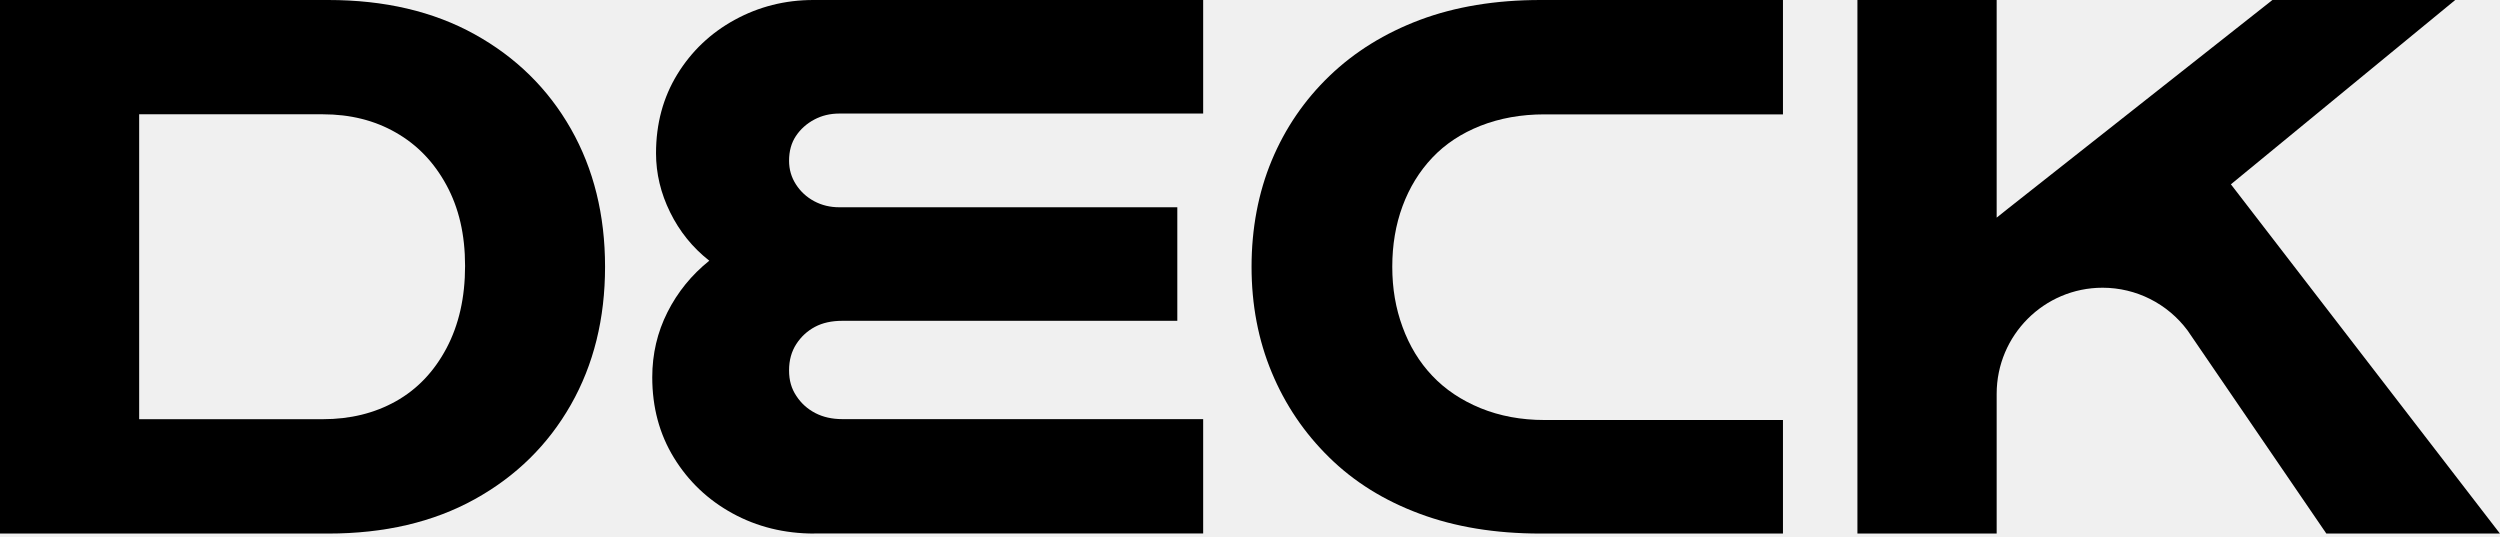
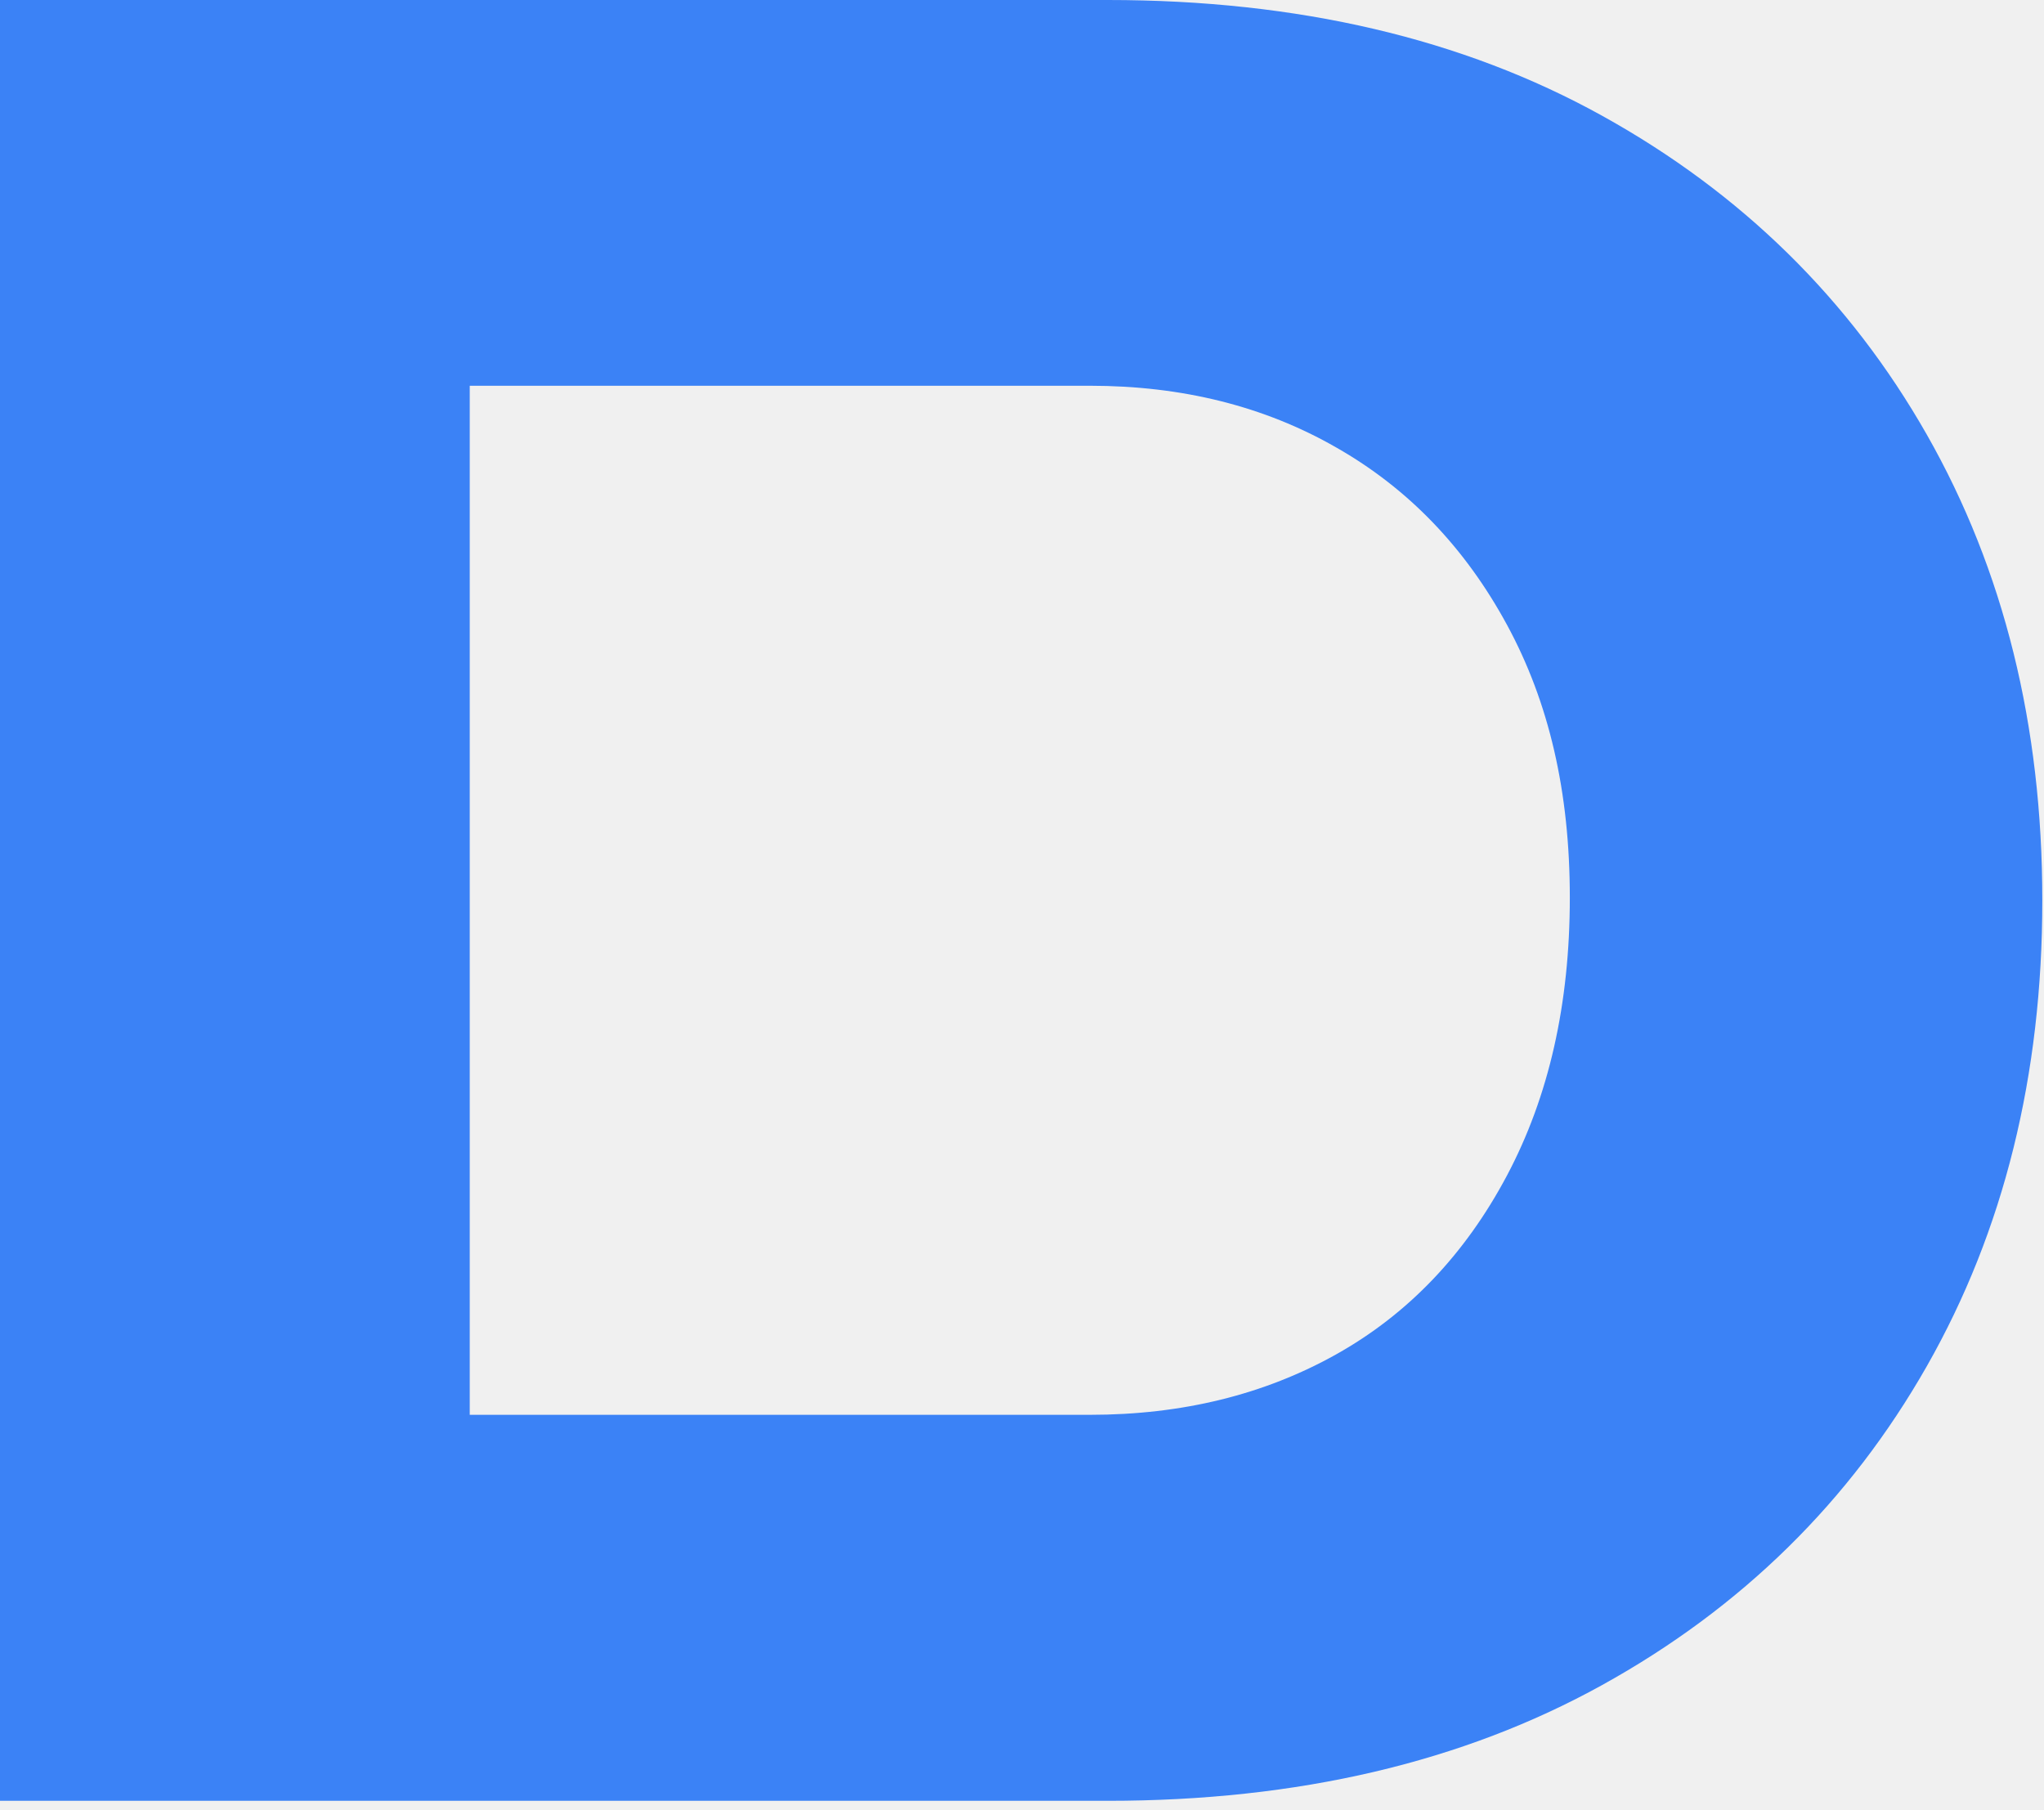
- <svg xmlns="http://www.w3.org/2000/svg" width="900" height="193" viewBox="0 0 900 193" fill="none">
-   <g clip-path="url(#clip0_4959_61593)">
-     <path d="M0 192.081V0H118.151C138.414 0 155.992 4.104 170.857 12.338C185.723 20.572 197.29 31.925 205.508 46.368C213.725 60.811 217.82 77.386 217.82 96.04C217.82 114.694 213.725 131.269 205.508 145.713C197.29 160.156 185.749 171.508 170.857 179.742C155.966 187.977 138.414 192.081 118.151 192.081H0ZM50.1 150.909H116.236C126.102 150.909 134.851 148.75 142.51 144.46C150.168 140.17 156.258 133.801 160.726 125.38C165.193 116.959 167.427 107.099 167.427 95.747C167.427 84.395 165.193 74.882 160.726 66.647C156.258 58.413 150.195 52.097 142.51 47.727C134.851 43.33 126.076 41.145 116.236 41.145H50.1V150.909Z" fill="#000000" />
-     <path d="M293.13 192.081C282.36 192.081 272.547 189.656 263.692 184.806C254.837 179.956 247.816 173.267 242.604 164.766C237.392 156.265 234.812 146.619 234.812 135.826C234.812 127.405 236.647 119.597 240.291 112.376C243.934 105.154 248.96 98.972 255.342 93.855C249.305 89.112 244.625 83.302 241.248 76.427C237.871 69.579 236.169 62.49 236.169 55.162C236.169 44.556 238.722 35.096 243.827 26.755C248.933 18.441 255.821 11.885 264.49 7.142C273.159 2.398 282.599 0 292.838 0H433.14V40.878H302.145C298.847 40.878 295.843 41.598 293.103 43.064C290.364 44.529 288.184 46.501 286.535 48.953C284.886 51.431 284.062 54.389 284.062 57.88C284.062 60.998 284.886 63.822 286.535 66.381C288.184 68.939 290.364 70.964 293.103 72.43C295.843 73.896 298.847 74.615 302.145 74.615H423.833V115.493H303.235C299.406 115.493 296.108 116.213 293.369 117.679C290.63 119.144 288.397 121.196 286.668 123.861C284.94 126.526 284.062 129.67 284.062 133.321C284.062 136.972 284.913 139.877 286.668 142.515C288.397 145.18 290.684 147.232 293.502 148.697C296.321 150.163 299.565 150.882 303.235 150.882H433.14V192.054H293.103L293.13 192.081Z" fill="#000000" />
-     <path d="M554.589 192.081C538.341 192.081 523.821 189.709 511.057 184.939C498.266 180.195 487.416 173.427 478.481 164.633C469.546 155.866 462.632 145.659 457.818 134.041C452.979 122.422 450.559 109.764 450.559 96.04C450.559 82.316 452.979 69.392 457.818 57.773C462.658 46.155 469.599 36.002 478.64 27.314C487.682 18.627 498.532 11.912 511.216 7.142C523.901 2.398 538.367 0 554.615 0H641.866V41.172H555.998C547.595 41.172 539.936 42.557 532.996 45.275C526.055 48.02 520.258 51.858 515.604 56.787C510.95 61.717 507.387 67.527 504.914 74.215C502.441 80.904 501.218 88.179 501.218 96.04C501.218 103.901 502.441 110.963 504.914 117.705C507.387 124.474 510.924 130.337 515.604 135.266C520.258 140.196 526.055 144.087 532.996 146.938C539.936 149.763 547.595 151.202 555.998 151.202H641.866V192.081H554.615H554.589Z" fill="#000000" />
-     <path d="M900.001 192.081H837.482L787.514 118.958C780.308 109.284 768.979 103.582 756.933 103.582C735.871 103.582 718.799 120.69 718.799 141.795V192.081H668.672V0H718.799V78.346L722.708 75.228L818.069 0H883.886L803.124 66.354L899.974 192.081H900.001Z" fill="#000000" />
-   </g>
-   <defs>
-     <clipPath id="clip0_4959_61593">
-       <rect width="900" height="192.081" fill="white" />
-     </clipPath>
-   </defs>
+ <svg xmlns="http://www.w3.org/2000/svg" viewBox="0 0 218 193" fill="none">
+   <path d="M0 192.081V0H118.151C138.414 0 155.992 4.104 170.857 12.338C185.723 20.572 197.29 31.925 205.508 46.368C213.725 60.811 217.82 77.386 217.82 96.04C217.82 114.694 213.725 131.269 205.508 145.713C197.29 160.156 185.749 171.508 170.857 179.742C155.966 187.977 138.414 192.081 118.151 192.081H0ZM50.1 150.909H116.236C126.102 150.909 134.851 148.75 142.51 144.46C150.168 140.17 156.258 133.801 160.726 125.38C165.193 116.959 167.427 107.099 167.427 95.747C167.427 84.395 165.193 74.882 160.726 66.647C156.258 58.413 150.195 52.097 142.51 47.727C134.851 43.33 126.076 41.145 116.236 41.145H50.1V150.909Z" fill="#3B82F6" />
</svg>
